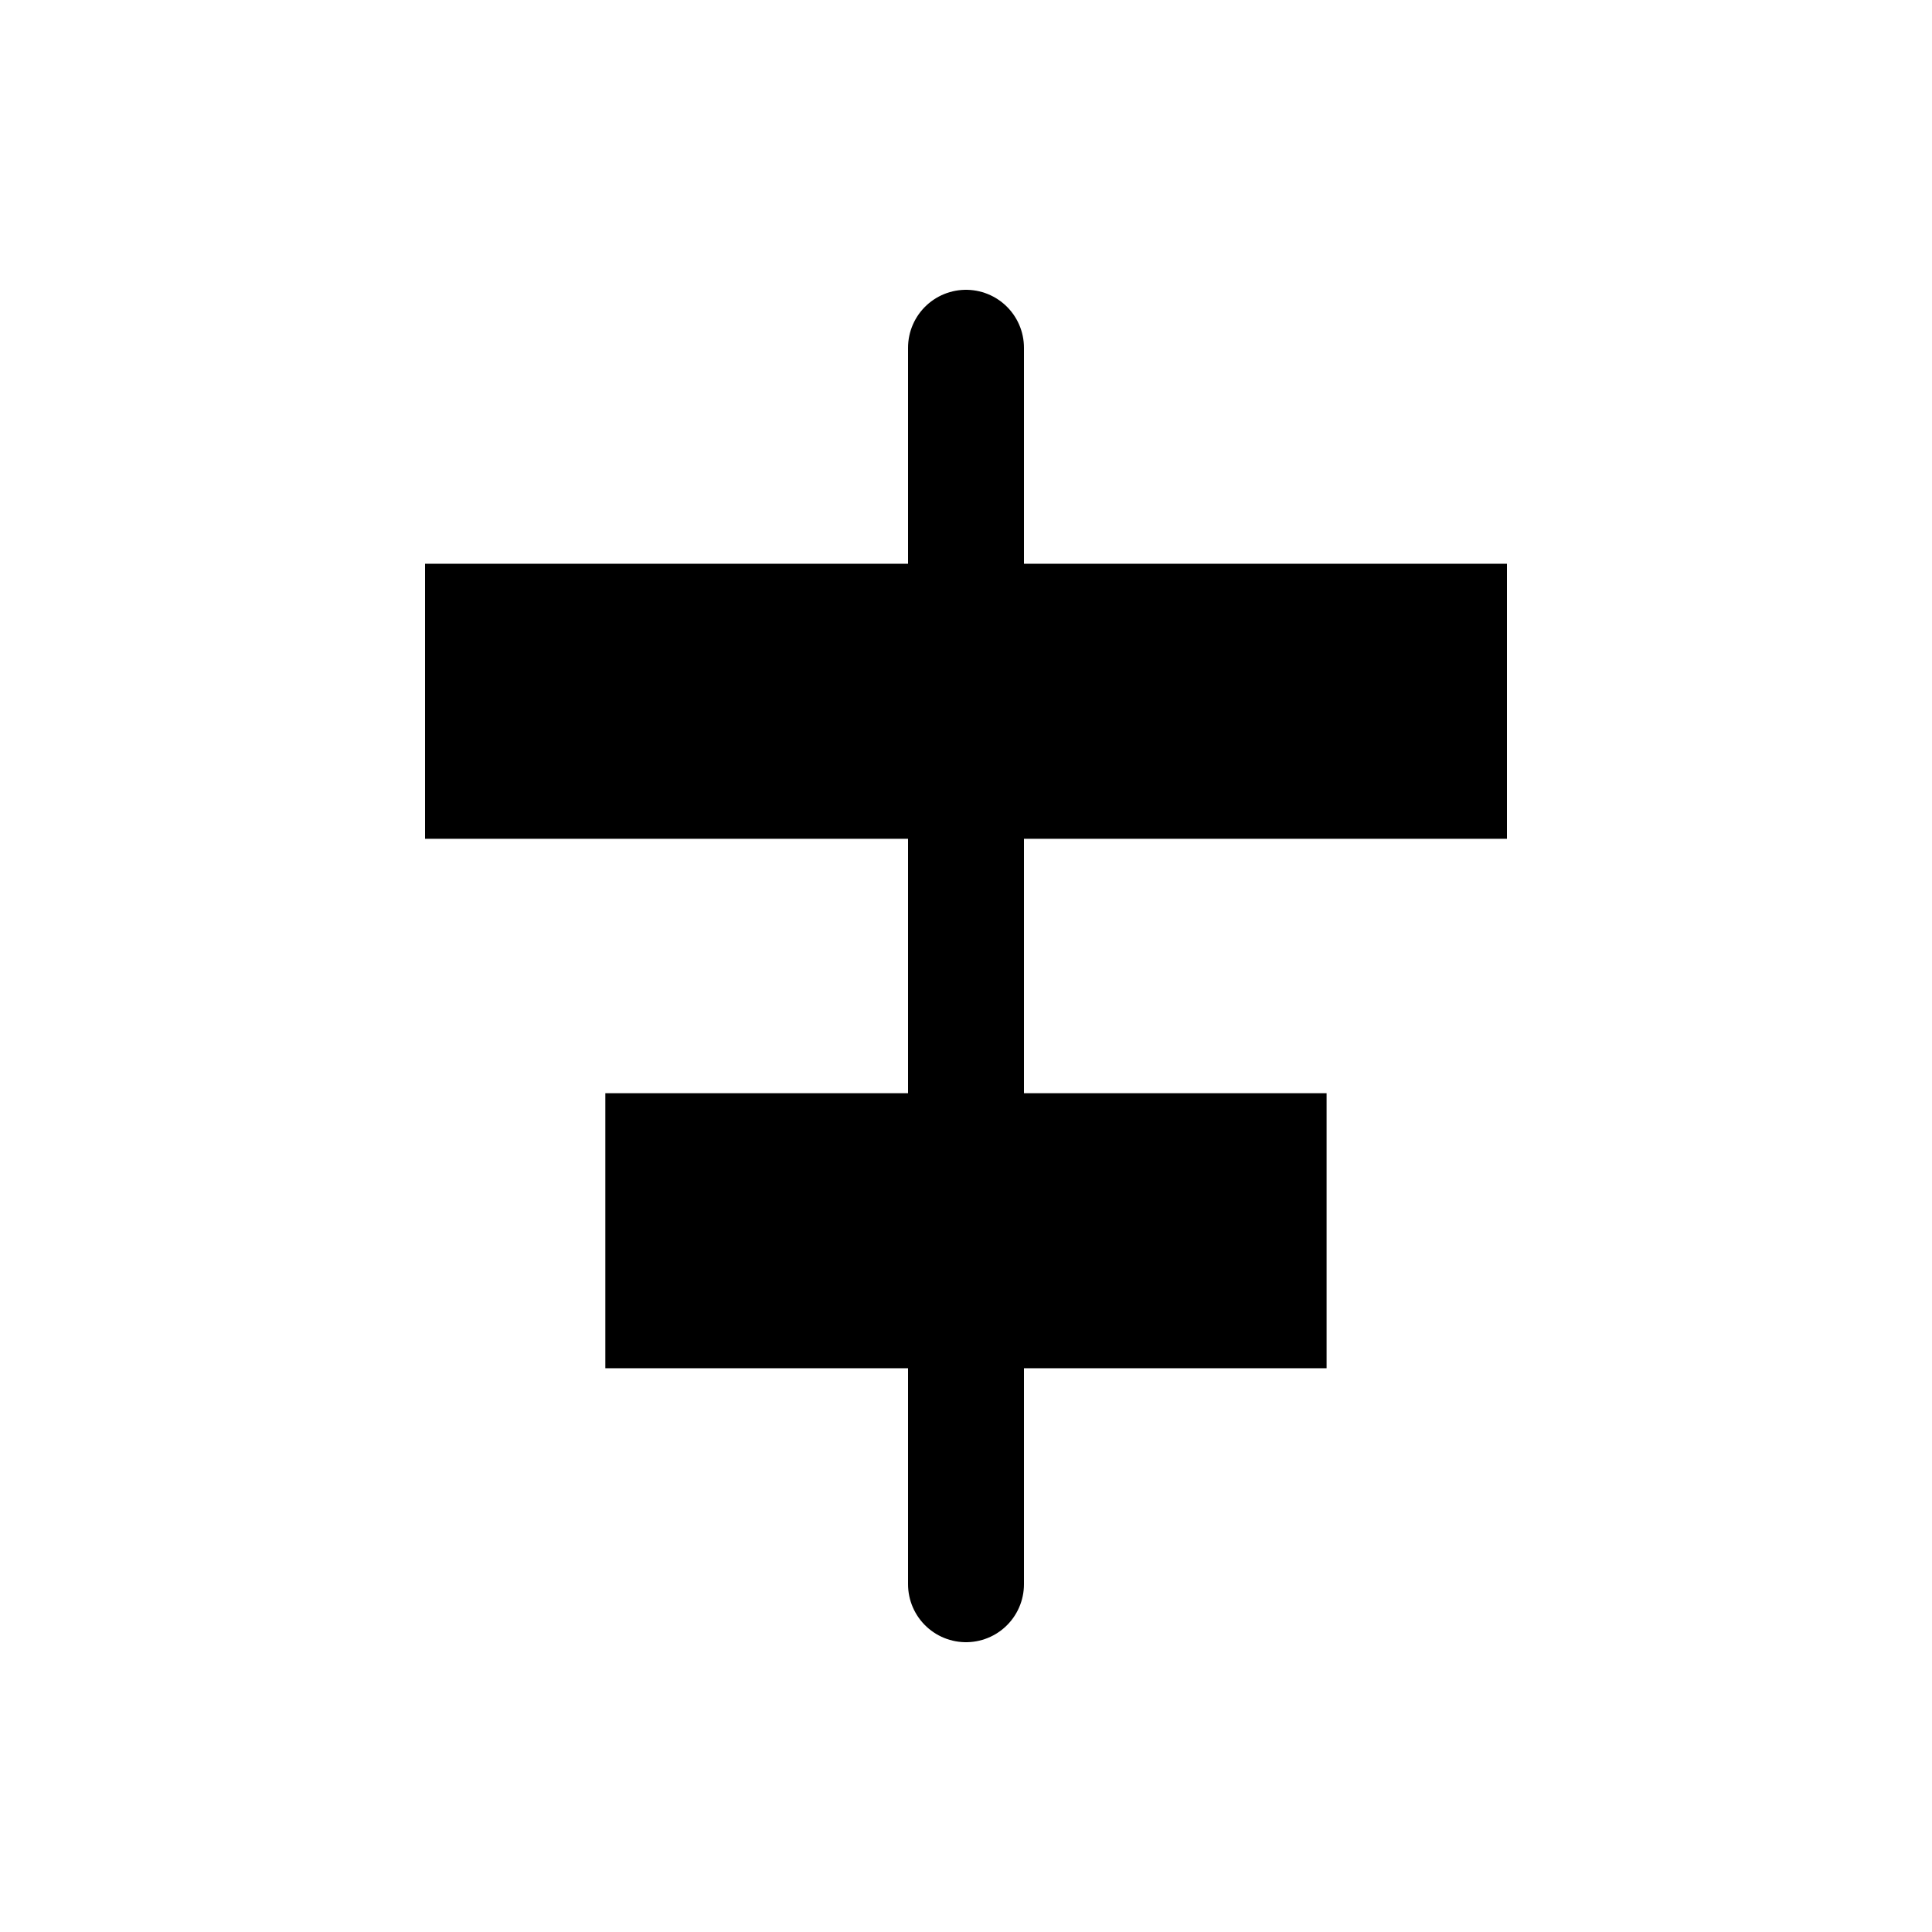
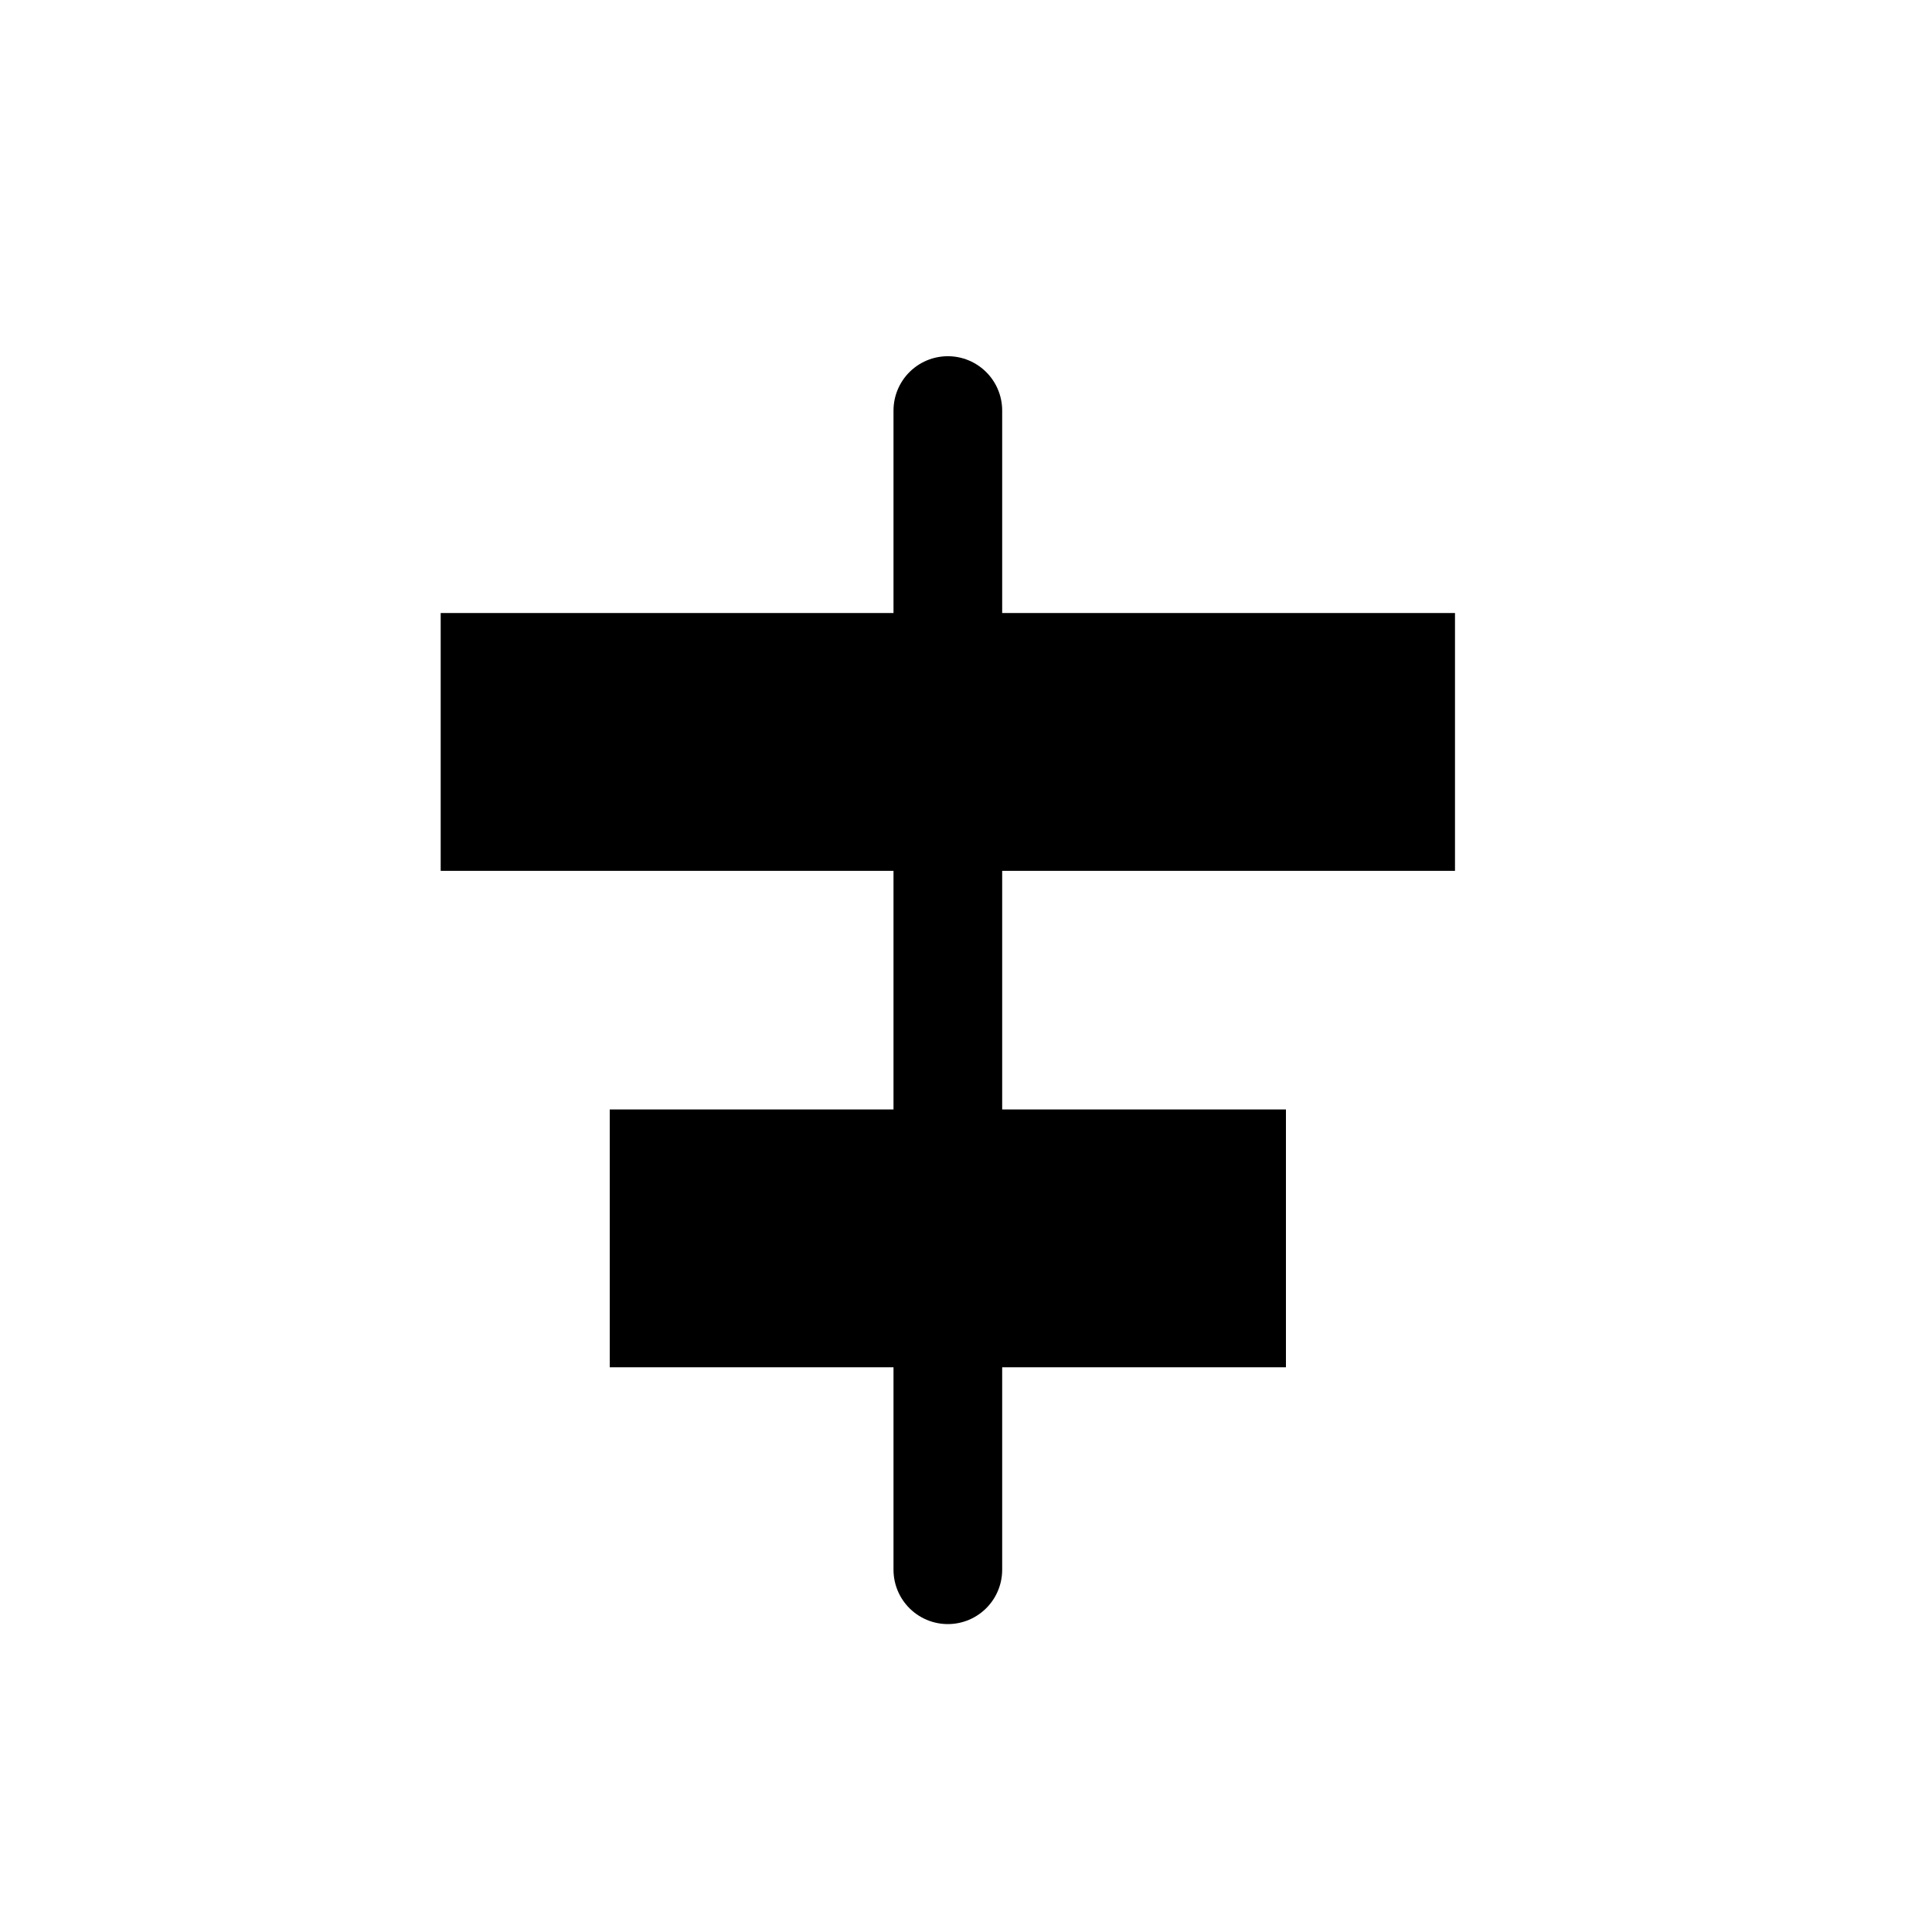
- <svg xmlns="http://www.w3.org/2000/svg" width="25" height="25" viewBox="0 0 25 25" fill="none">
-   <path d="M12.5 4.5L12.5 20.5" stroke="black" stroke-width="1.5" stroke-linecap="round" />
-   <rect x="5.5" y="7.295" width="14" height="3.559" fill="black" />
-   <rect x="7.833" y="14.146" width="9.333" height="3.559" fill="black" />
+ <svg xmlns="http://www.w3.org/2000/svg" width="20" height="20" viewBox="0 0 20 20" fill="none">
+   <path d="M9.812 4.25L9.812 16.25" stroke="black" stroke-width="1.125" stroke-linecap="round" />
+   <rect x="4.562" y="6.346" width="10.5" height="2.669" fill="black" />
+   <rect x="6.312" y="11.485" width="7" height="2.669" fill="black" />
</svg>
